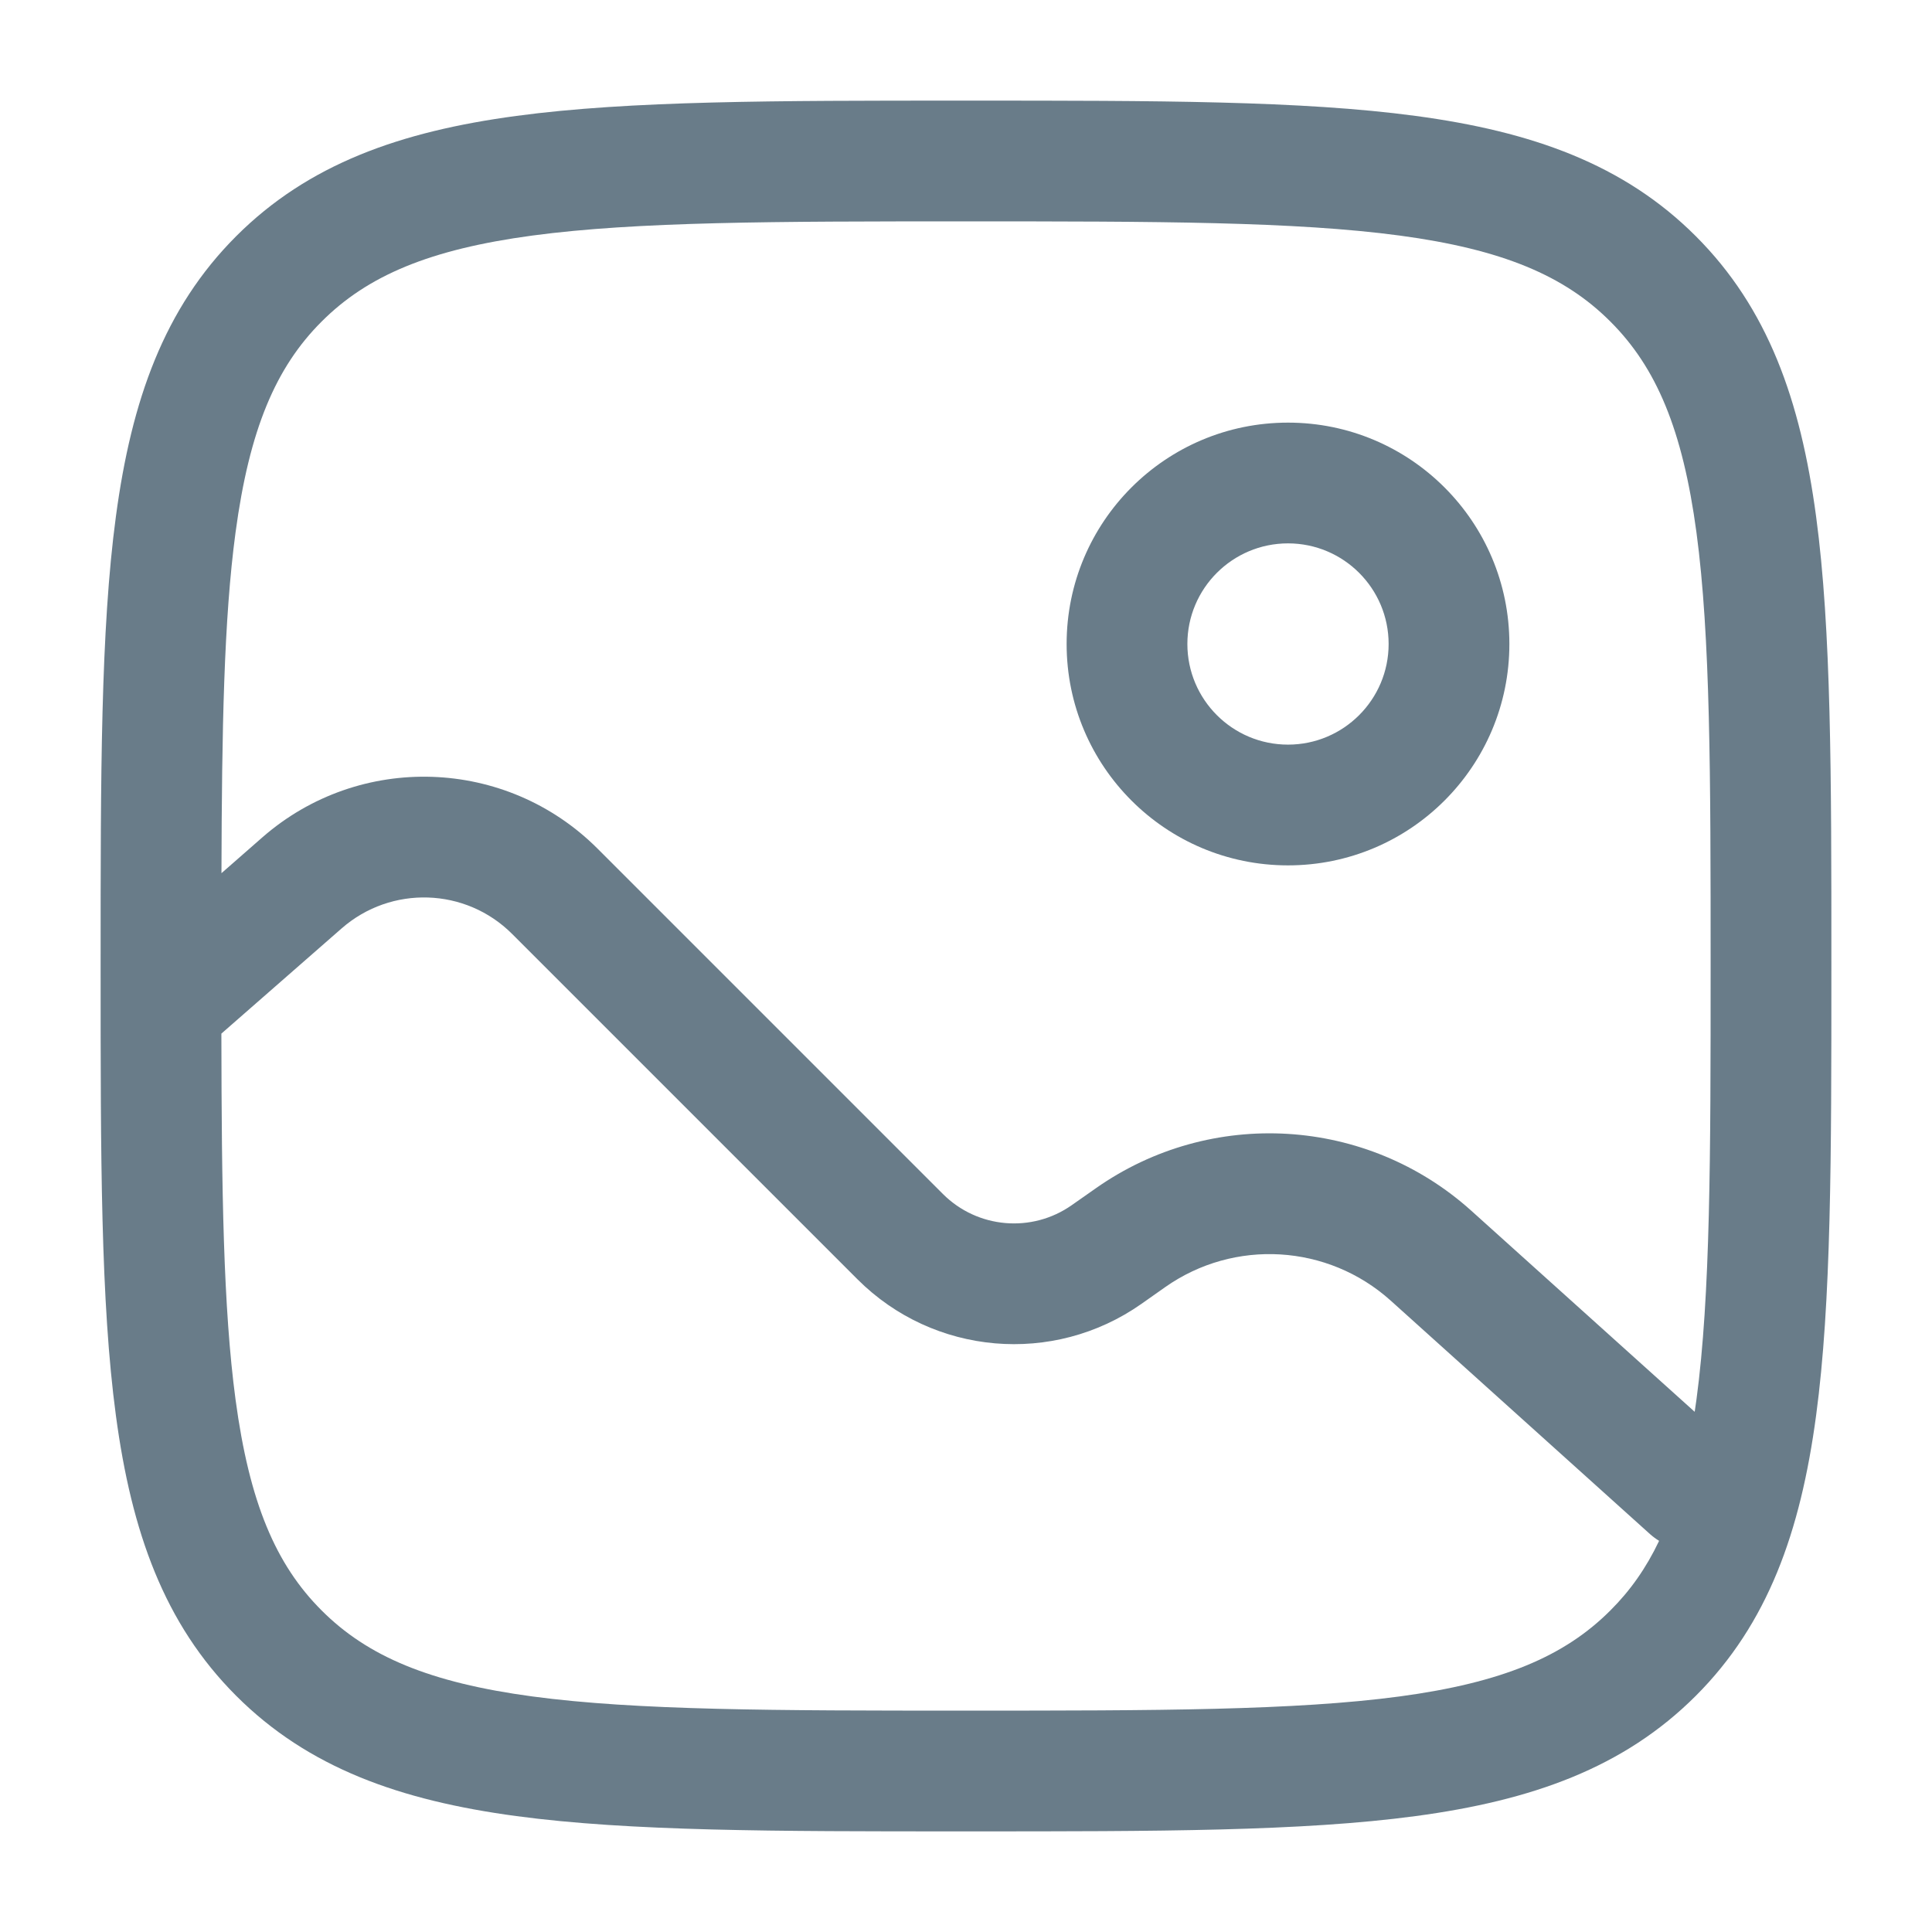
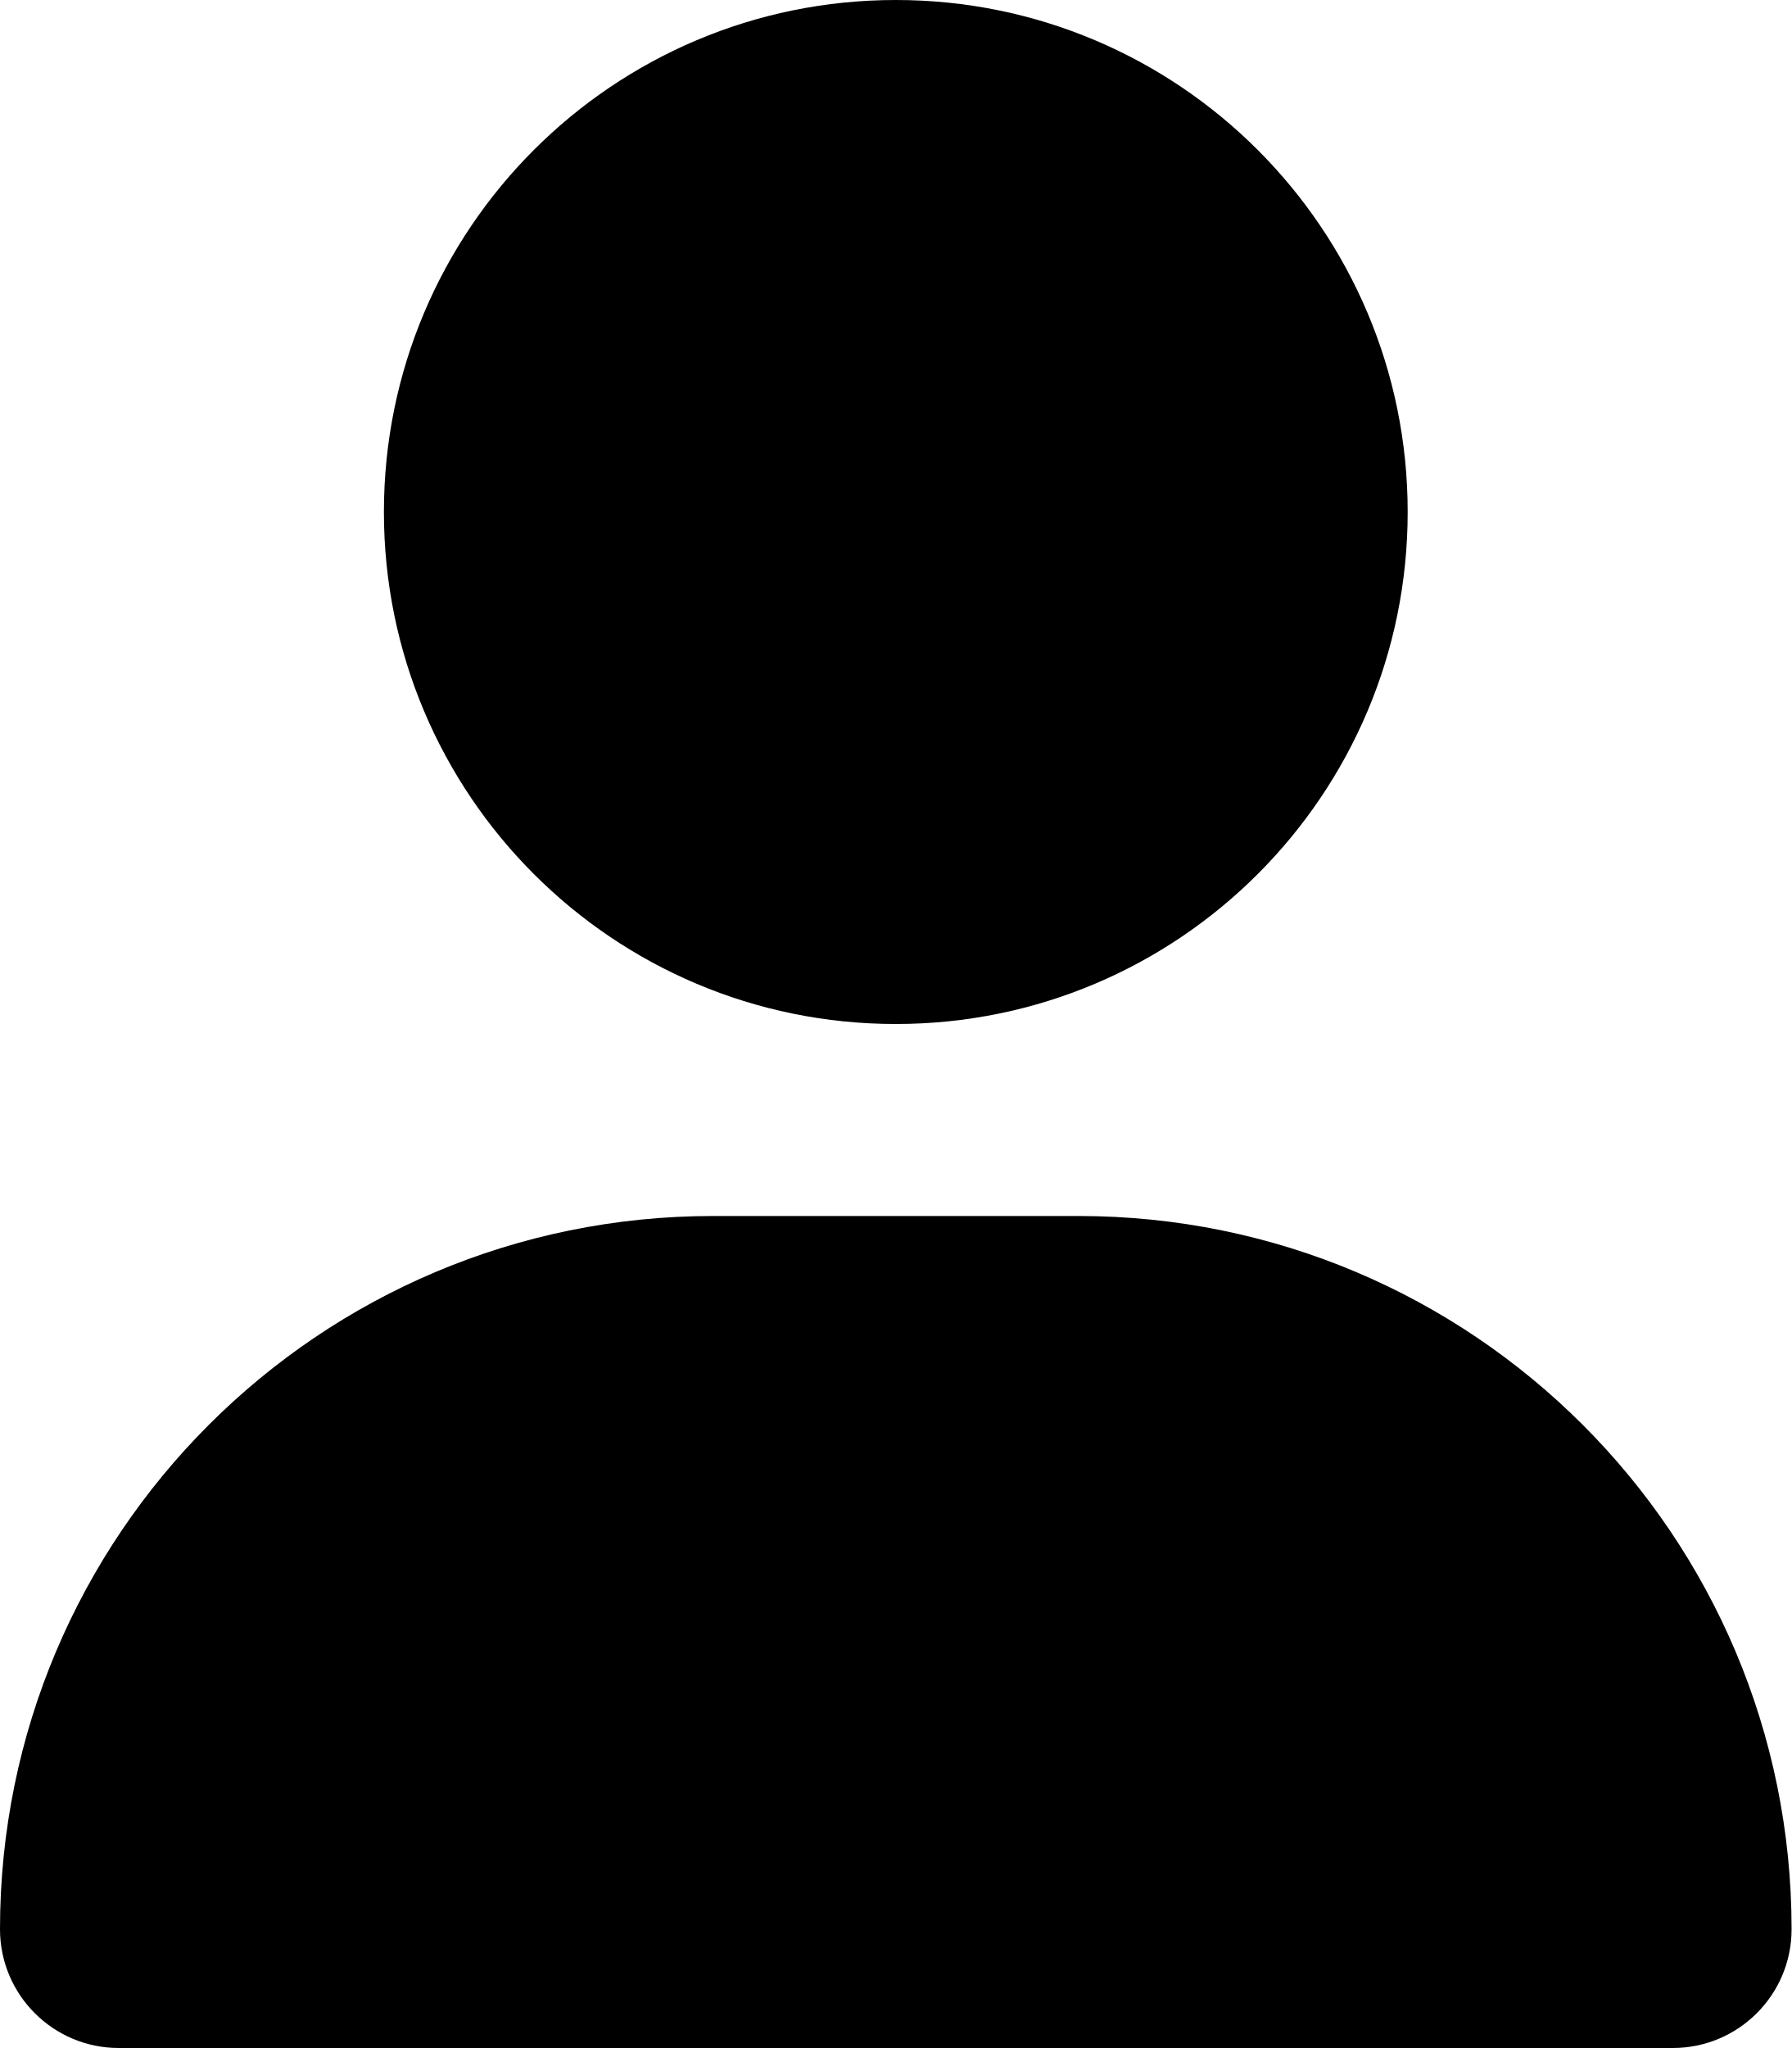
- <svg xmlns="http://www.w3.org/2000/svg" width="24" height="24" viewBox="0 0 24 24" fill="none">
-   <path fill-rule="evenodd" clip-rule="evenodd" d="M16 6.75C15.31 6.75 14.75 7.31 14.75 8C14.75 8.69 15.31 9.25 16 9.25C16.69 9.25 17.25 8.69 17.25 8C17.25 7.31 16.69 6.75 16 6.75ZM13.25 8C13.25 6.481 14.481 5.25 16 5.25C17.519 5.25 18.75 6.481 18.75 8C18.75 9.519 17.519 10.75 16 10.75C14.481 10.75 13.25 9.519 13.25 8Z" fill="#697C89" />
-   <path fill-rule="evenodd" clip-rule="evenodd" d="M11.943 1.25H12.057C14.366 1.25 16.175 1.25 17.586 1.44C19.031 1.634 20.171 2.039 21.066 2.934C21.961 3.829 22.366 4.969 22.56 6.414C22.75 7.825 22.75 9.634 22.75 11.943V12.057C22.75 14.366 22.75 16.175 22.56 17.586C22.366 19.031 21.961 20.171 21.066 21.066C20.171 21.961 19.031 22.366 17.586 22.56C16.175 22.75 14.366 22.75 12.057 22.75H11.943C9.634 22.75 7.825 22.75 6.414 22.56C4.969 22.366 3.829 21.961 2.934 21.066C2.039 20.171 1.634 19.031 1.44 17.586C1.25 16.175 1.25 14.366 1.25 12.057V11.943C1.25 9.634 1.25 7.825 1.44 6.414C1.634 4.969 2.039 3.829 2.934 2.934C3.829 2.039 4.969 1.634 6.414 1.44C7.825 1.25 9.634 1.25 11.943 1.25ZM3.995 20.005C3.425 19.436 3.098 18.665 2.926 17.386C2.773 16.245 2.753 14.789 2.75 12.84L4.245 11.532C4.86 10.995 5.785 11.025 6.362 11.602L10.652 15.892C11.597 16.837 13.084 16.966 14.178 16.198L14.476 15.988C15.334 15.385 16.495 15.455 17.275 16.156L20.498 19.058C20.533 19.089 20.571 19.117 20.61 19.141C20.448 19.482 20.249 19.762 20.005 20.005C19.436 20.575 18.665 20.902 17.386 21.074C16.086 21.248 14.378 21.25 12 21.25C9.622 21.25 7.914 21.248 6.614 21.074C5.335 20.902 4.564 20.575 3.995 20.005ZM6.614 2.926C5.335 3.098 4.564 3.425 3.995 3.995C3.425 4.564 3.098 5.335 2.926 6.614C2.781 7.693 2.756 9.054 2.751 10.847L3.258 10.403C4.466 9.346 6.287 9.406 7.423 10.542L11.713 14.832C12.142 15.261 12.818 15.32 13.315 14.97L13.613 14.761C15.044 13.755 16.979 13.872 18.278 15.041L21.052 17.538C21.06 17.488 21.067 17.438 21.074 17.386C21.248 16.086 21.25 14.378 21.25 12C21.25 9.622 21.248 7.914 21.074 6.614C20.902 5.335 20.575 4.564 20.005 3.995C19.436 3.425 18.665 3.098 17.386 2.926C16.086 2.752 14.378 2.75 12 2.75C9.622 2.75 7.914 2.752 6.614 2.926Z" fill="#697C89" />
+ <svg xmlns="http://www.w3.org/2000/svg" height="1em" viewBox="0 0 448 512">
+   <path d="M224 256A128 128 0 1 0 224 0a128 128 0 1 0 0 256zm-45.7 48C79.8 304 0 383.8 0 482.3C0 498.7 13.3 512 29.7 512H418.3c16.4 0 29.7-13.3 29.7-29.7C448 383.8 368.2 304 269.7 304H178.3z" />
</svg>
